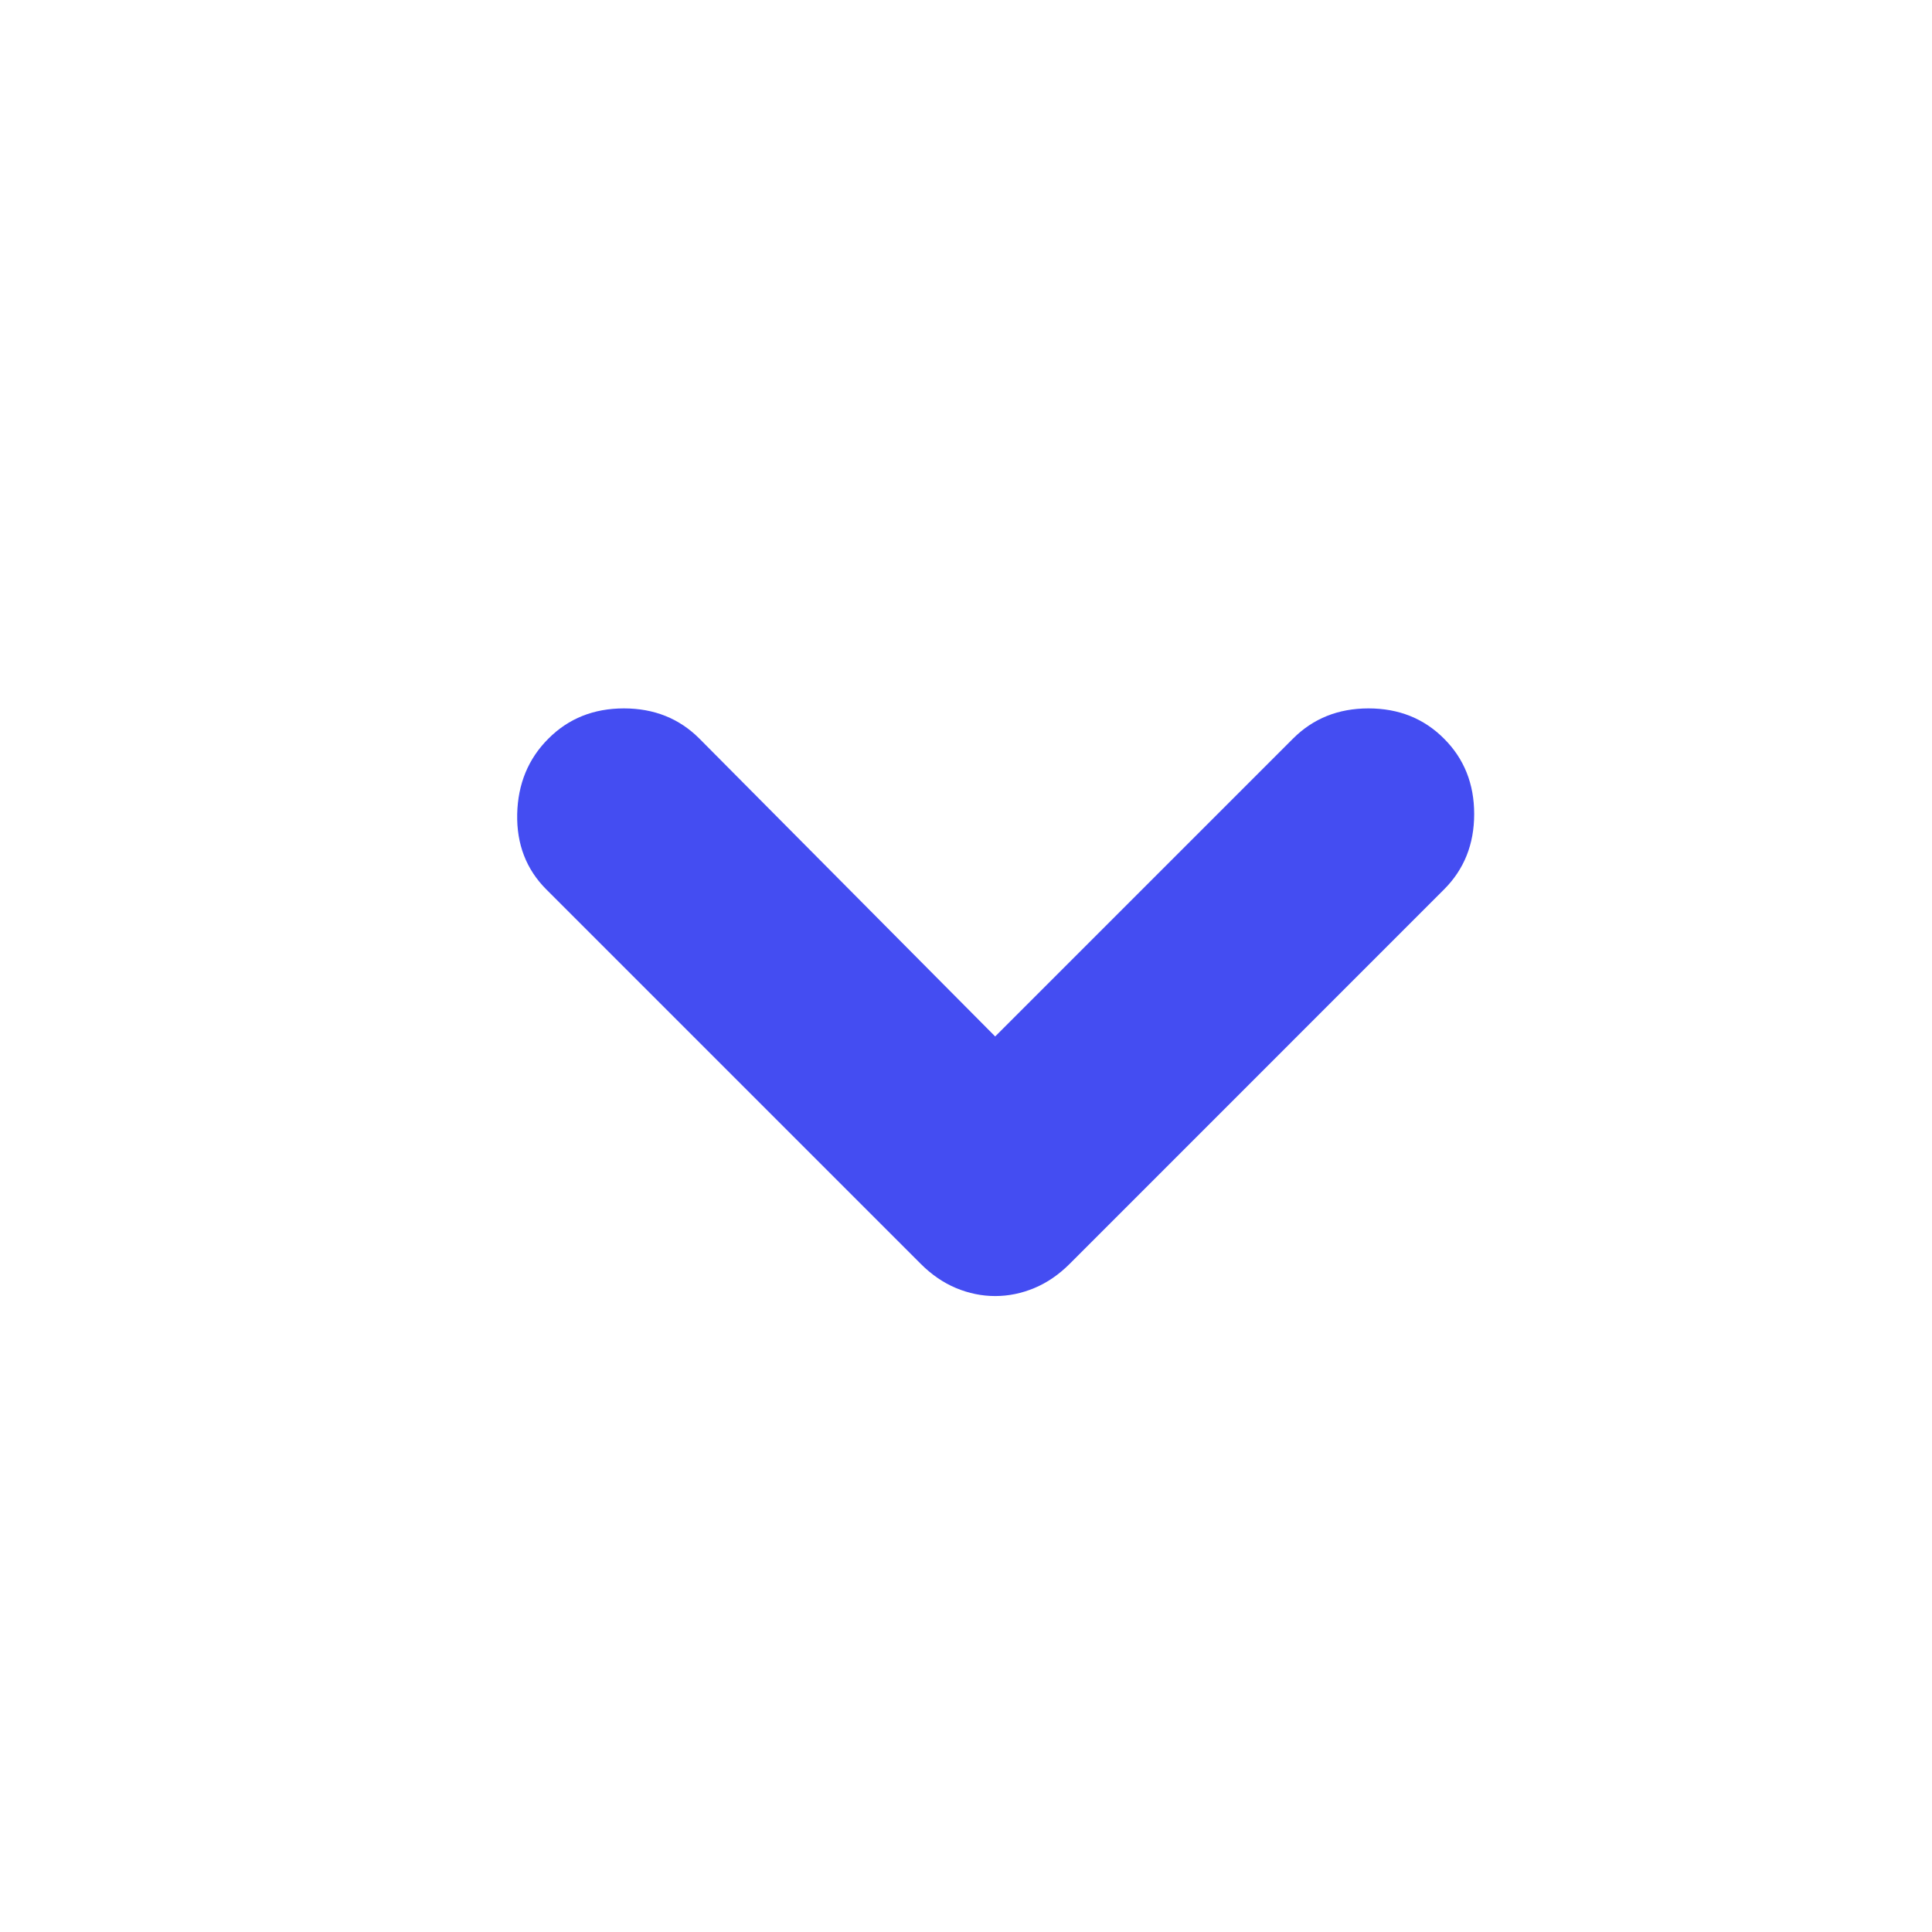
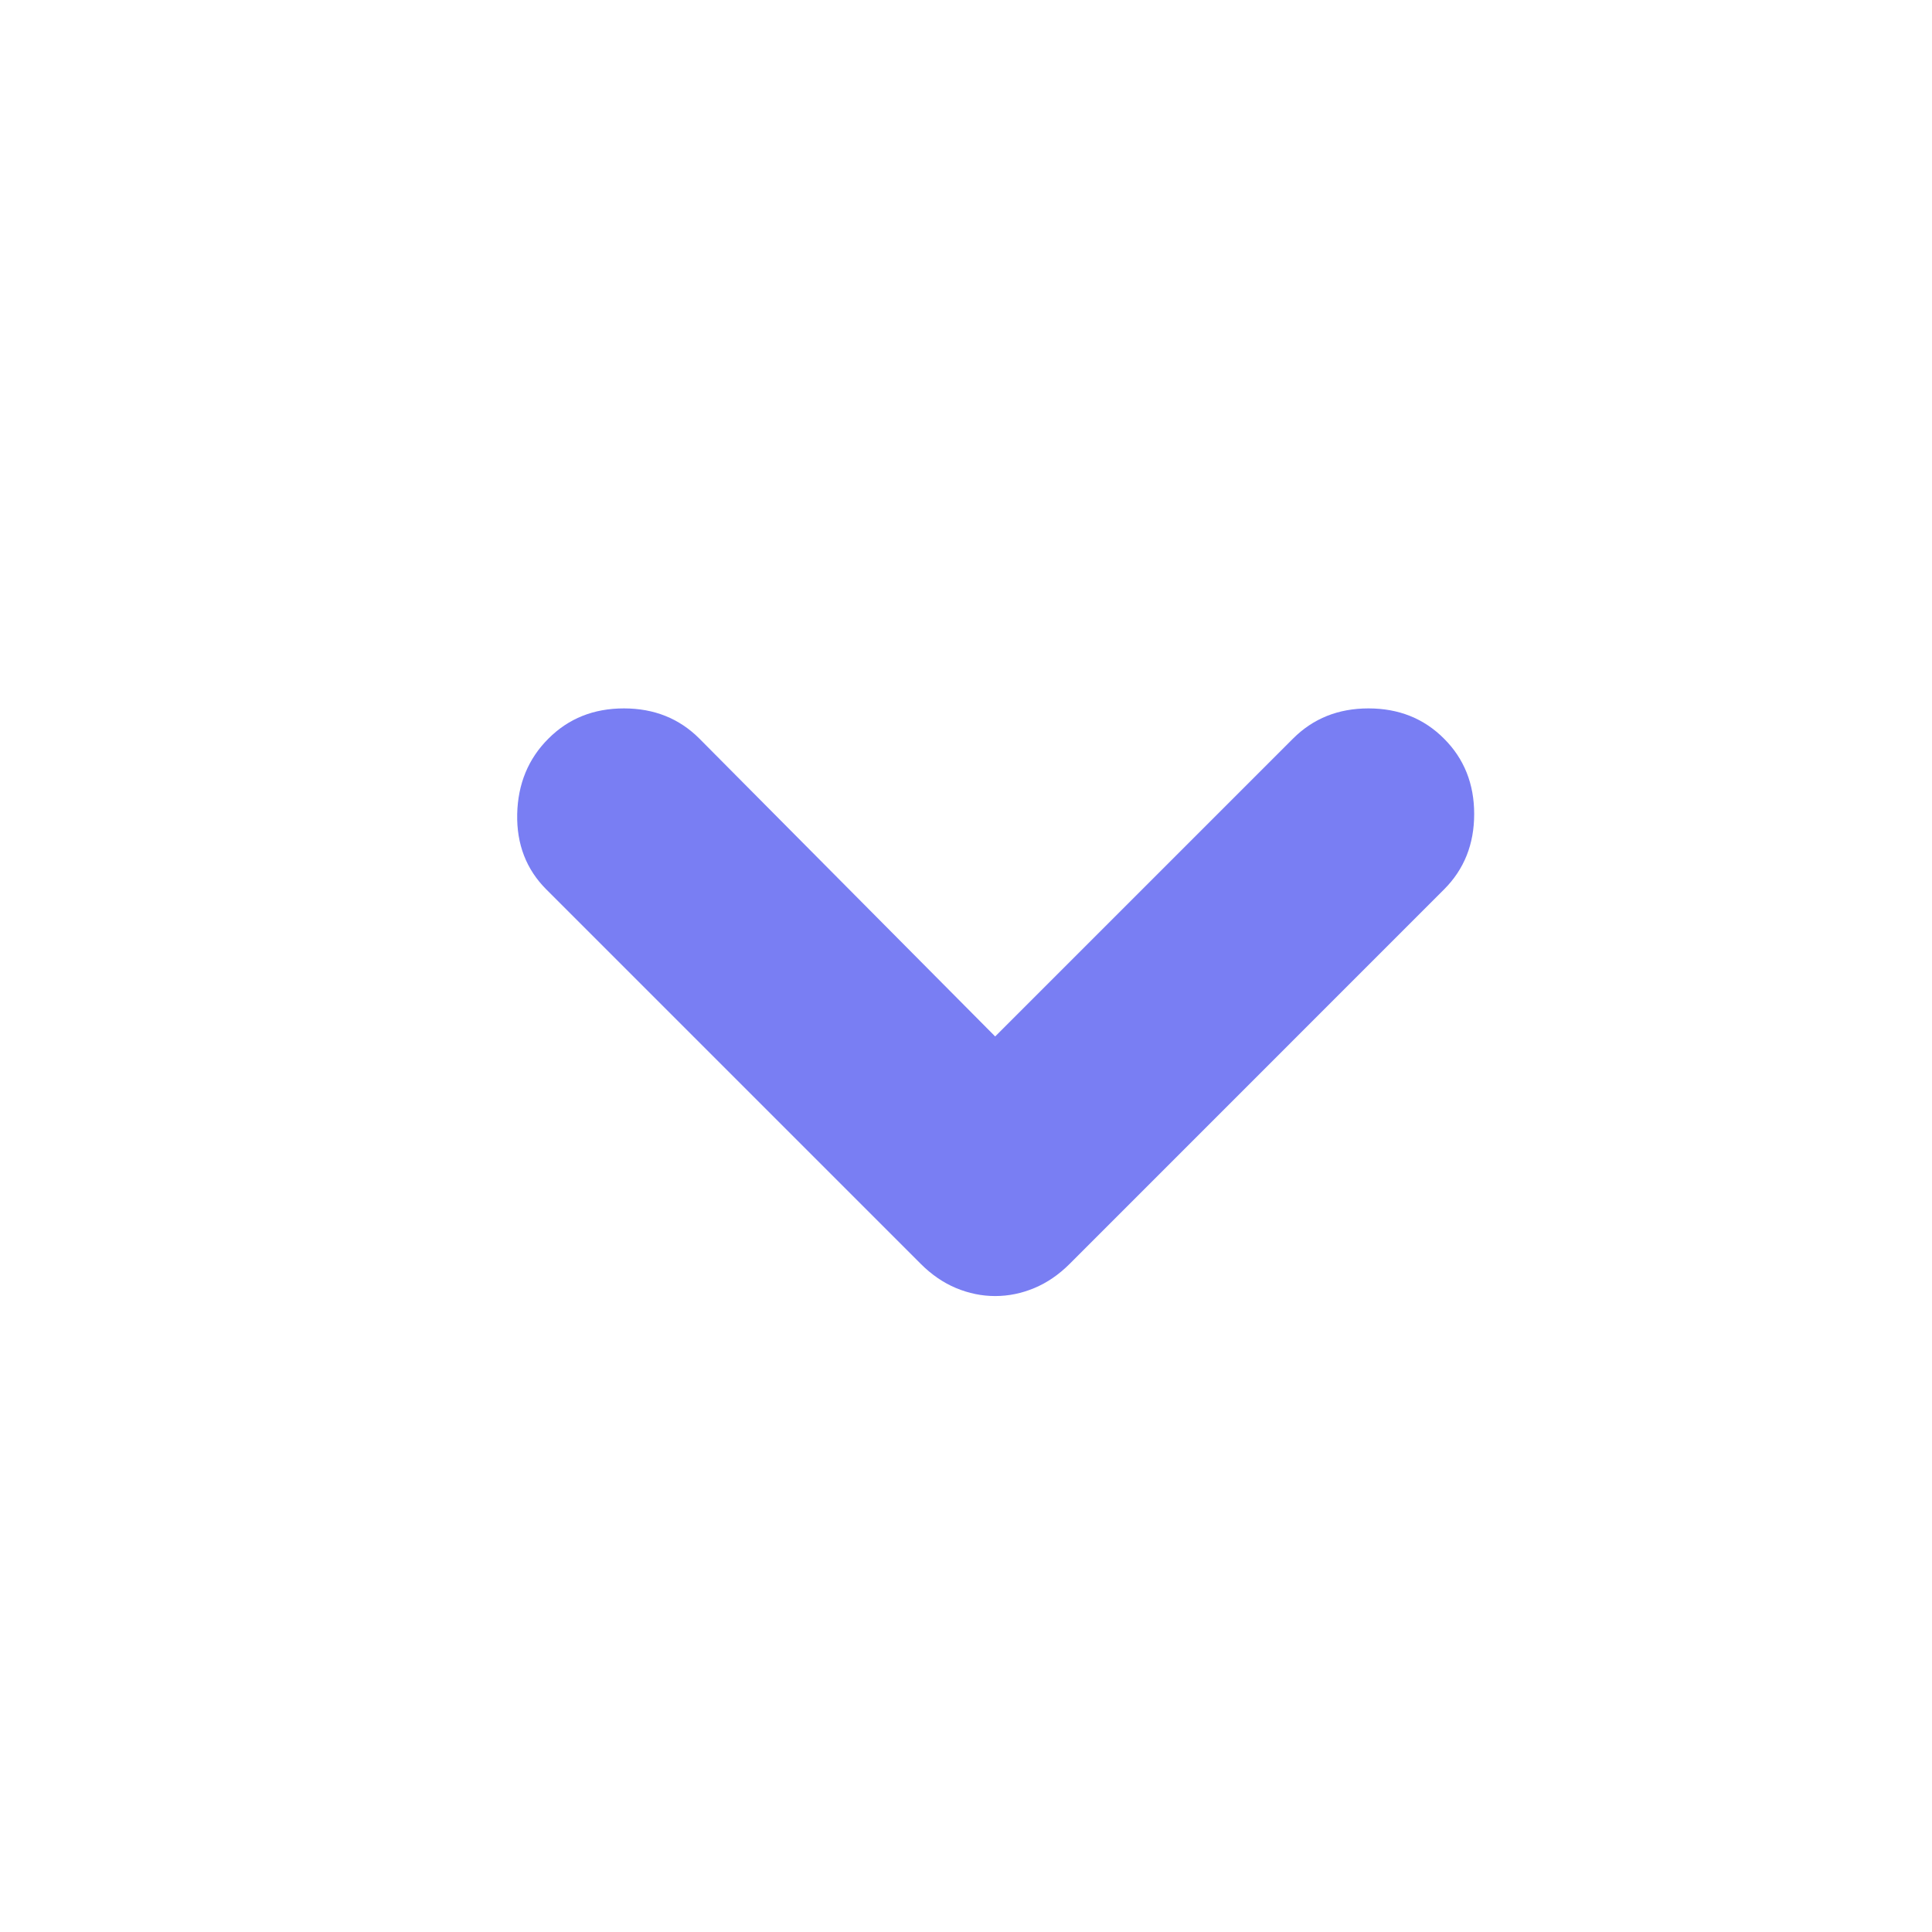
<svg xmlns="http://www.w3.org/2000/svg" width="30" height="30" viewBox="0 0 30 30" fill="none">
-   <mask id="mask0_235_464" style="mask-type:alpha" maskUnits="userSpaceOnUse" x="0" y="0" width="30" height="30">
+   <mask id="mask0_379_2407" style="mask-type:alpha" maskUnits="userSpaceOnUse" x="0" y="0" width="30" height="30">
    <rect width="30" height="30" fill="#444DF2" />
  </mask>
-   <g mask="url(#mask0_235_464)">
-     <path d="M15.453 20.125C15.245 20.125 15.042 20.083 14.843 20C14.646 19.917 14.464 19.792 14.297 19.625L8.484 13.812C8.172 13.5 8.021 13.109 8.031 12.64C8.042 12.172 8.203 11.781 8.516 11.469C8.828 11.156 9.219 11 9.688 11C10.157 11 10.547 11.156 10.86 11.469L15.453 16.094L20.078 11.469C20.391 11.156 20.781 11 21.25 11C21.719 11 22.11 11.156 22.422 11.469C22.735 11.781 22.891 12.172 22.891 12.64C22.891 13.109 22.735 13.5 22.422 13.812L16.61 19.625C16.443 19.792 16.261 19.917 16.063 20C15.865 20.083 15.662 20.125 15.453 20.125Z" fill="#444DF2" />
+   <g mask="url(#mask0_379_2407)">
+     <path d="M15.453 20.125C15.245 20.125 15.042 20.083 14.843 20C14.646 19.917 14.464 19.792 14.297 19.625L8.484 13.812C8.172 13.5 8.021 13.109 8.031 12.64C8.042 12.172 8.203 11.781 8.516 11.469C8.828 11.156 9.219 11 9.688 11C10.157 11 10.547 11.156 10.86 11.469L15.453 16.094L20.078 11.469C20.391 11.156 20.781 11 21.25 11C21.719 11 22.11 11.156 22.422 11.469C22.735 11.781 22.891 12.172 22.891 12.64C22.891 13.109 22.735 13.5 22.422 13.812L16.61 19.625C16.443 19.792 16.261 19.917 16.063 20C15.865 20.083 15.662 20.125 15.453 20.125Z" fill="#797EF3" />
  </g>
</svg>
